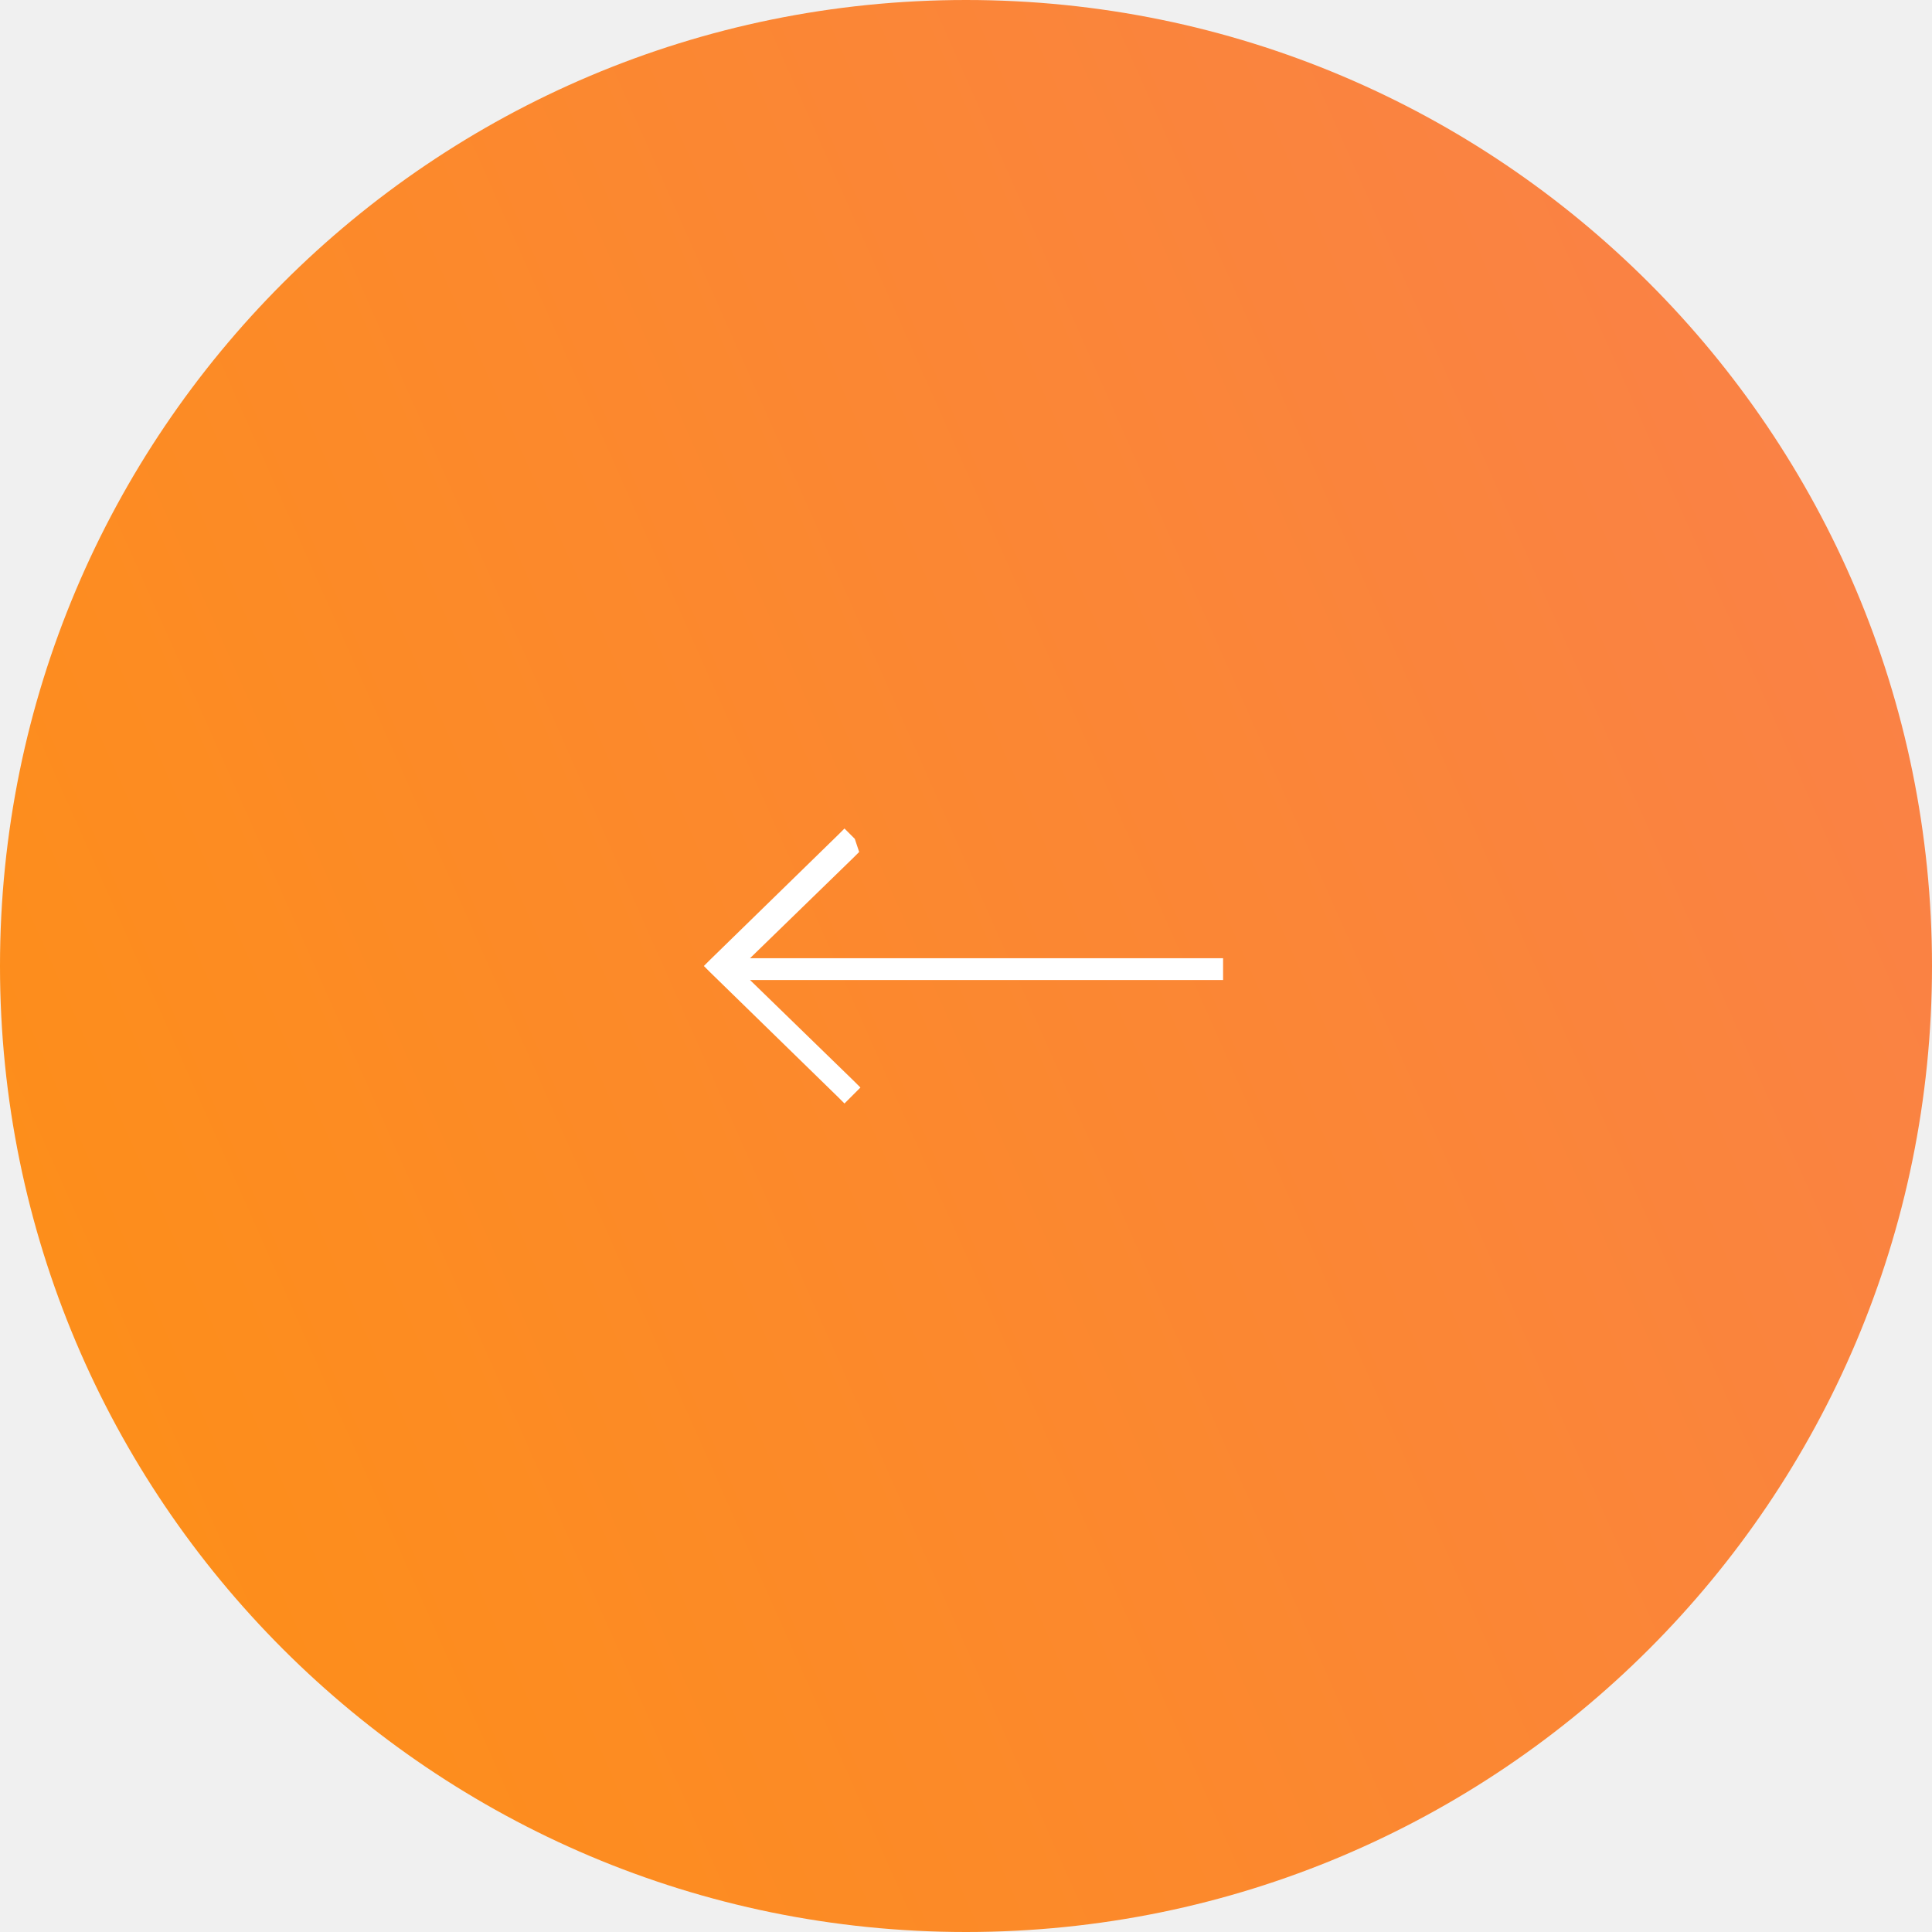
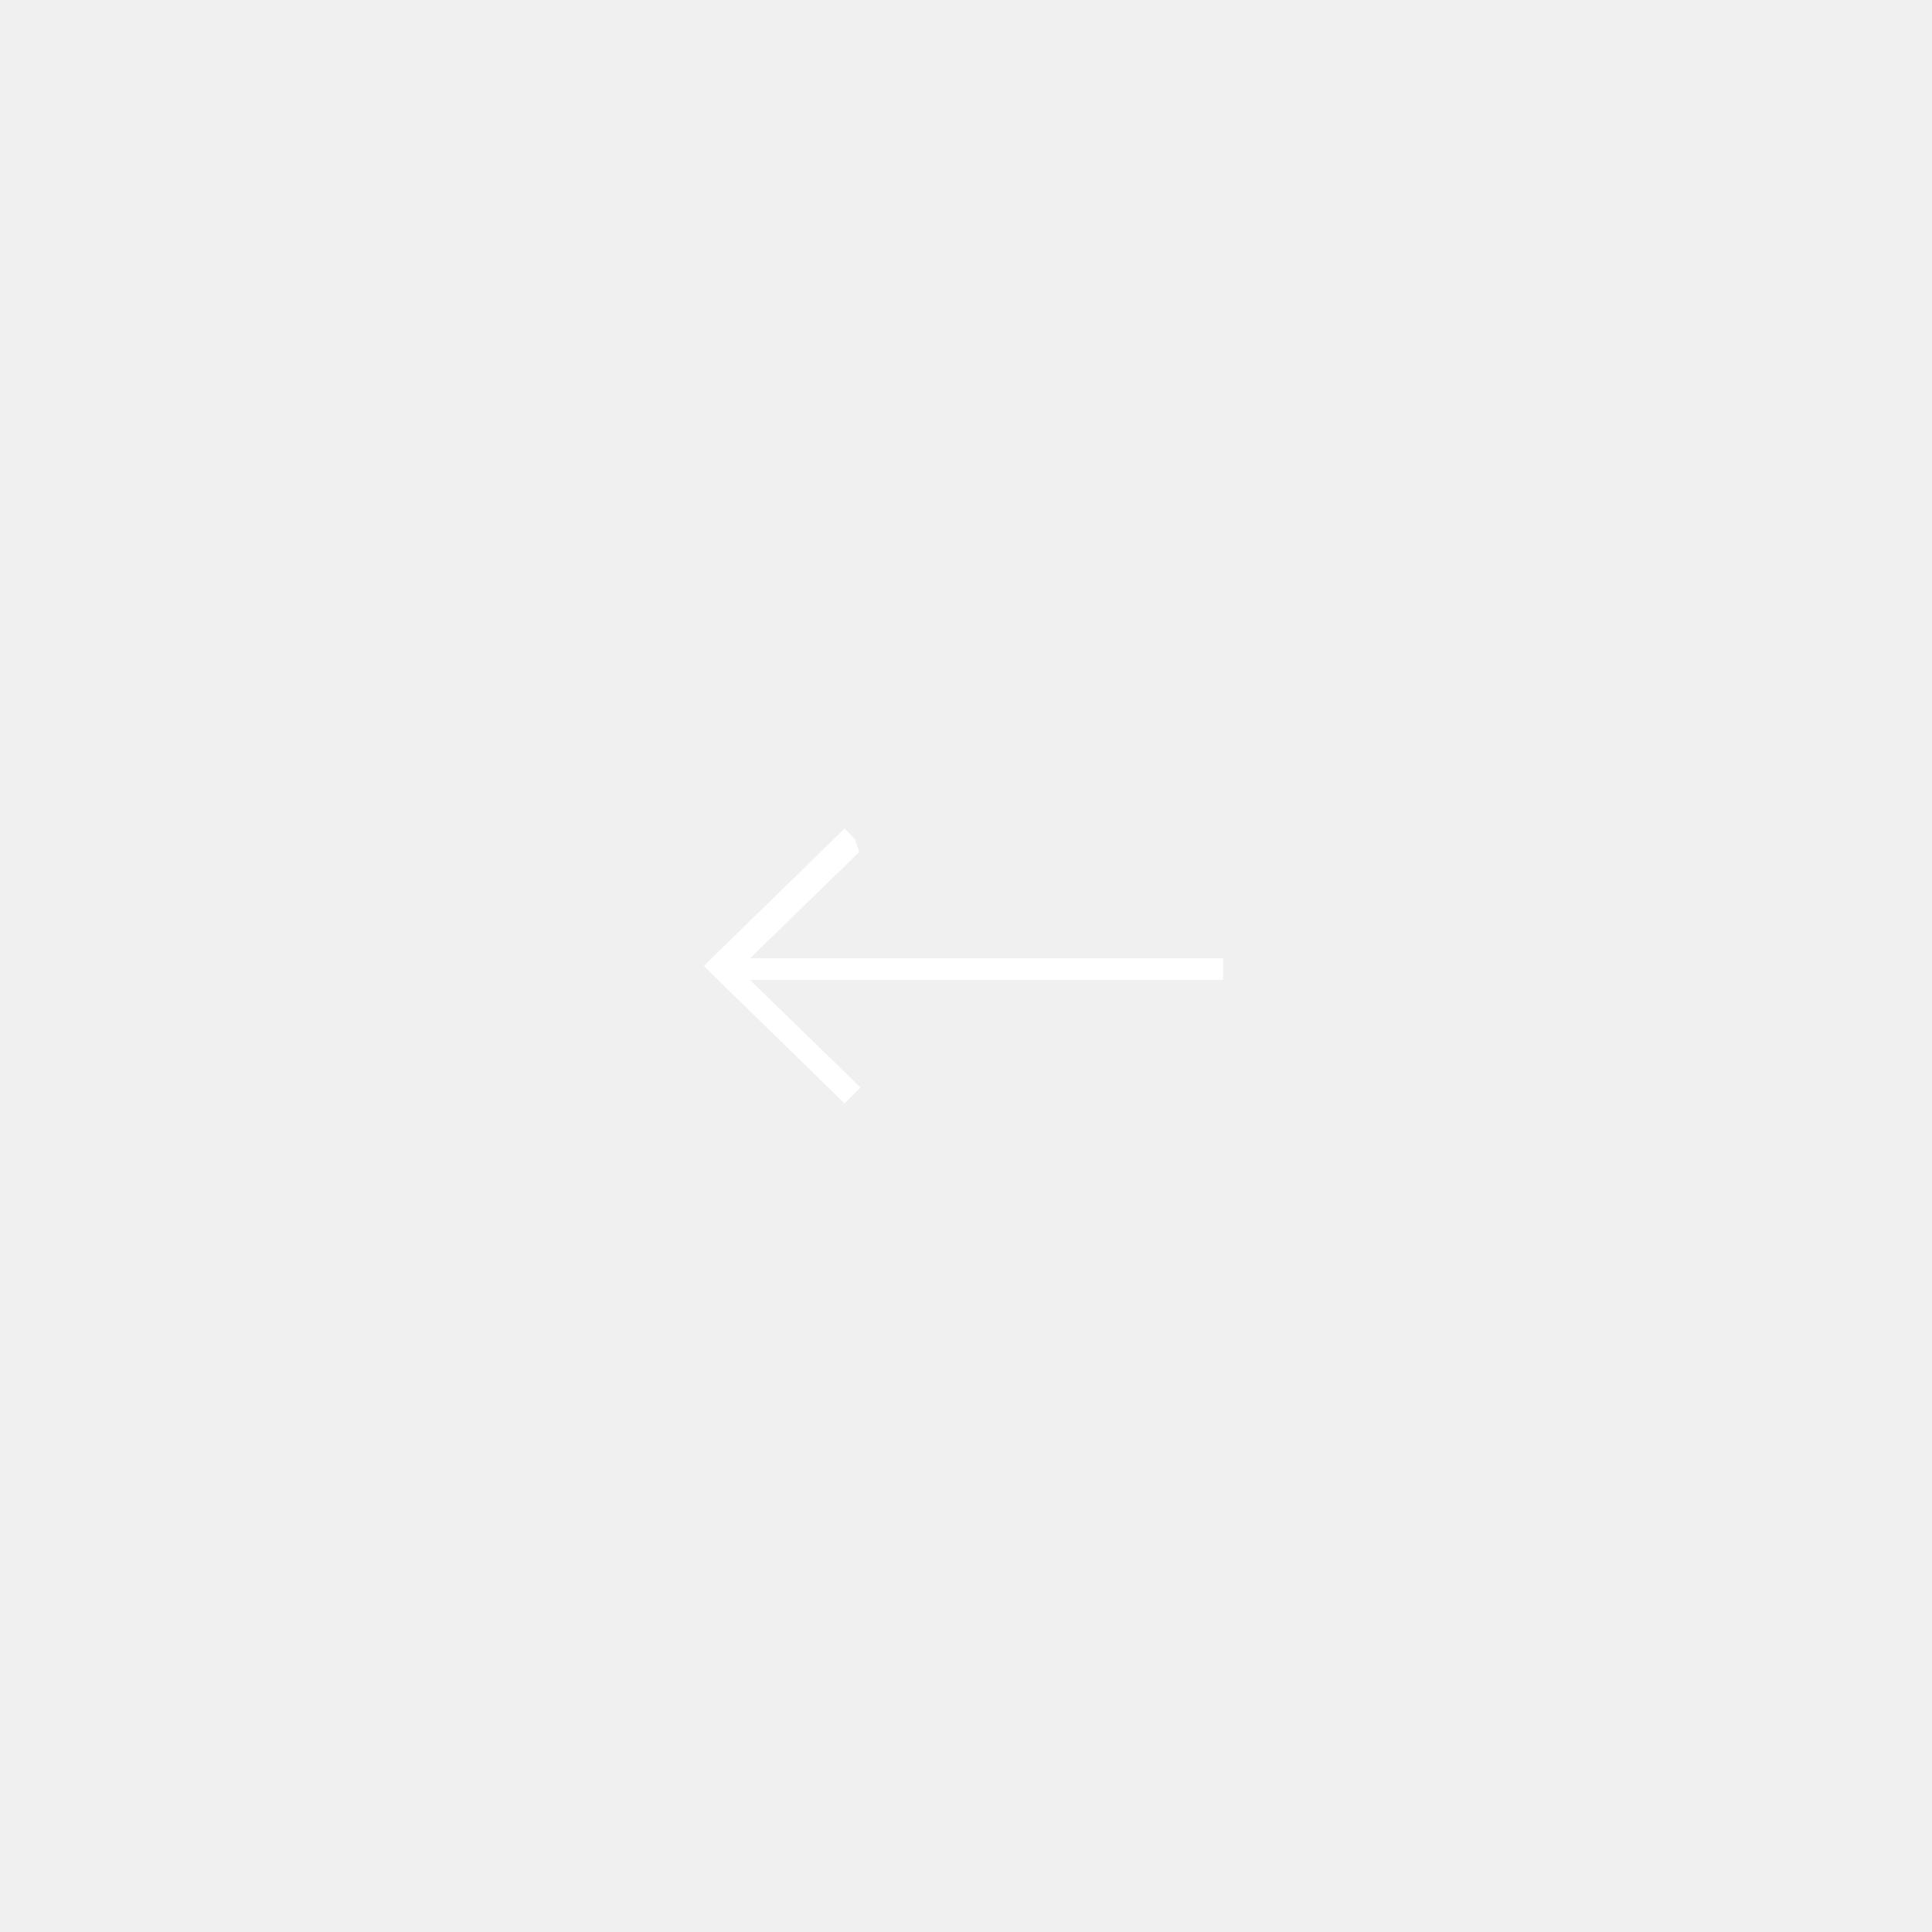
<svg xmlns="http://www.w3.org/2000/svg" version="1.1" id="Layer_1" x="0px" y="0px" viewBox="0 0 62 62" style="enable-background:new 0 0 62 62;" xml:space="preserve">
  <style type="text/css">
	.st0{fill:url(#SVGID_1_);}
	.st1{fill:#FFFFFF;stroke:#FFFFFF;stroke-width:0.3;}
</style>
-   <g>
-     <linearGradient id="SVGID_1_" gradientUnits="userSpaceOnUse" x1="261.224" y1="2340.876" x2="335.972" y2="2374.099" gradientTransform="matrix(-1 0 0 1 328.5 -2326)">
-       <stop offset="0" style="stop-color:#F9804B" />
-       <stop offset="1" style="stop-color:#FE9013" />
-     </linearGradient>
-     <circle class="st0" cx="31" cy="31" r="31" />
-     <path class="st1" d="M22.9,30.9L22.8,31l0.1,0.1l4.1,4l0.1,0.1l0.1-0.1l0.1-0.1l0.1-0.1l-0.1-0.1l-3.6-3.5H39h0.1v-0.1l0-0.2v-0.1   H39H23.7l3.6-3.5l0.1-0.1L27.3,27l-0.1-0.1l-0.1-0.1L27,26.9L22.9,30.9z" />
-   </g>
+   <linearGradient id="SVGID_1_" gradientUnits="userSpaceOnUse" x1="429.595" y1="-2283.076" x2="504.343" y2="-2316.299" gradientTransform="matrix(-1 0 0 -1 380.5 -2264)">
+     <stop offset="0" style="stop-color:#F9804B" />
+     <stop offset="1" style="stop-color:#FE9013" />
+   </linearGradient>
+   <circle class="st0" cx="-85.4" cy="35.2" r="31" />
+   <path class="st1" d="M22.9,30.9L22.8,31l0.1,0.1l4.1,4l0.1,0.1l0.1-0.1l0.1-0.1l0.1-0.1l-0.1-0.1l-3.6-3.5H39h0.1v-0.1V31v-0.1H39  H23.7l3.6-3.5l0.1-0.1L27.3,27l-0.1-0.1l-0.1-0.1L27,26.9L22.9,30.9z" />
</svg>
